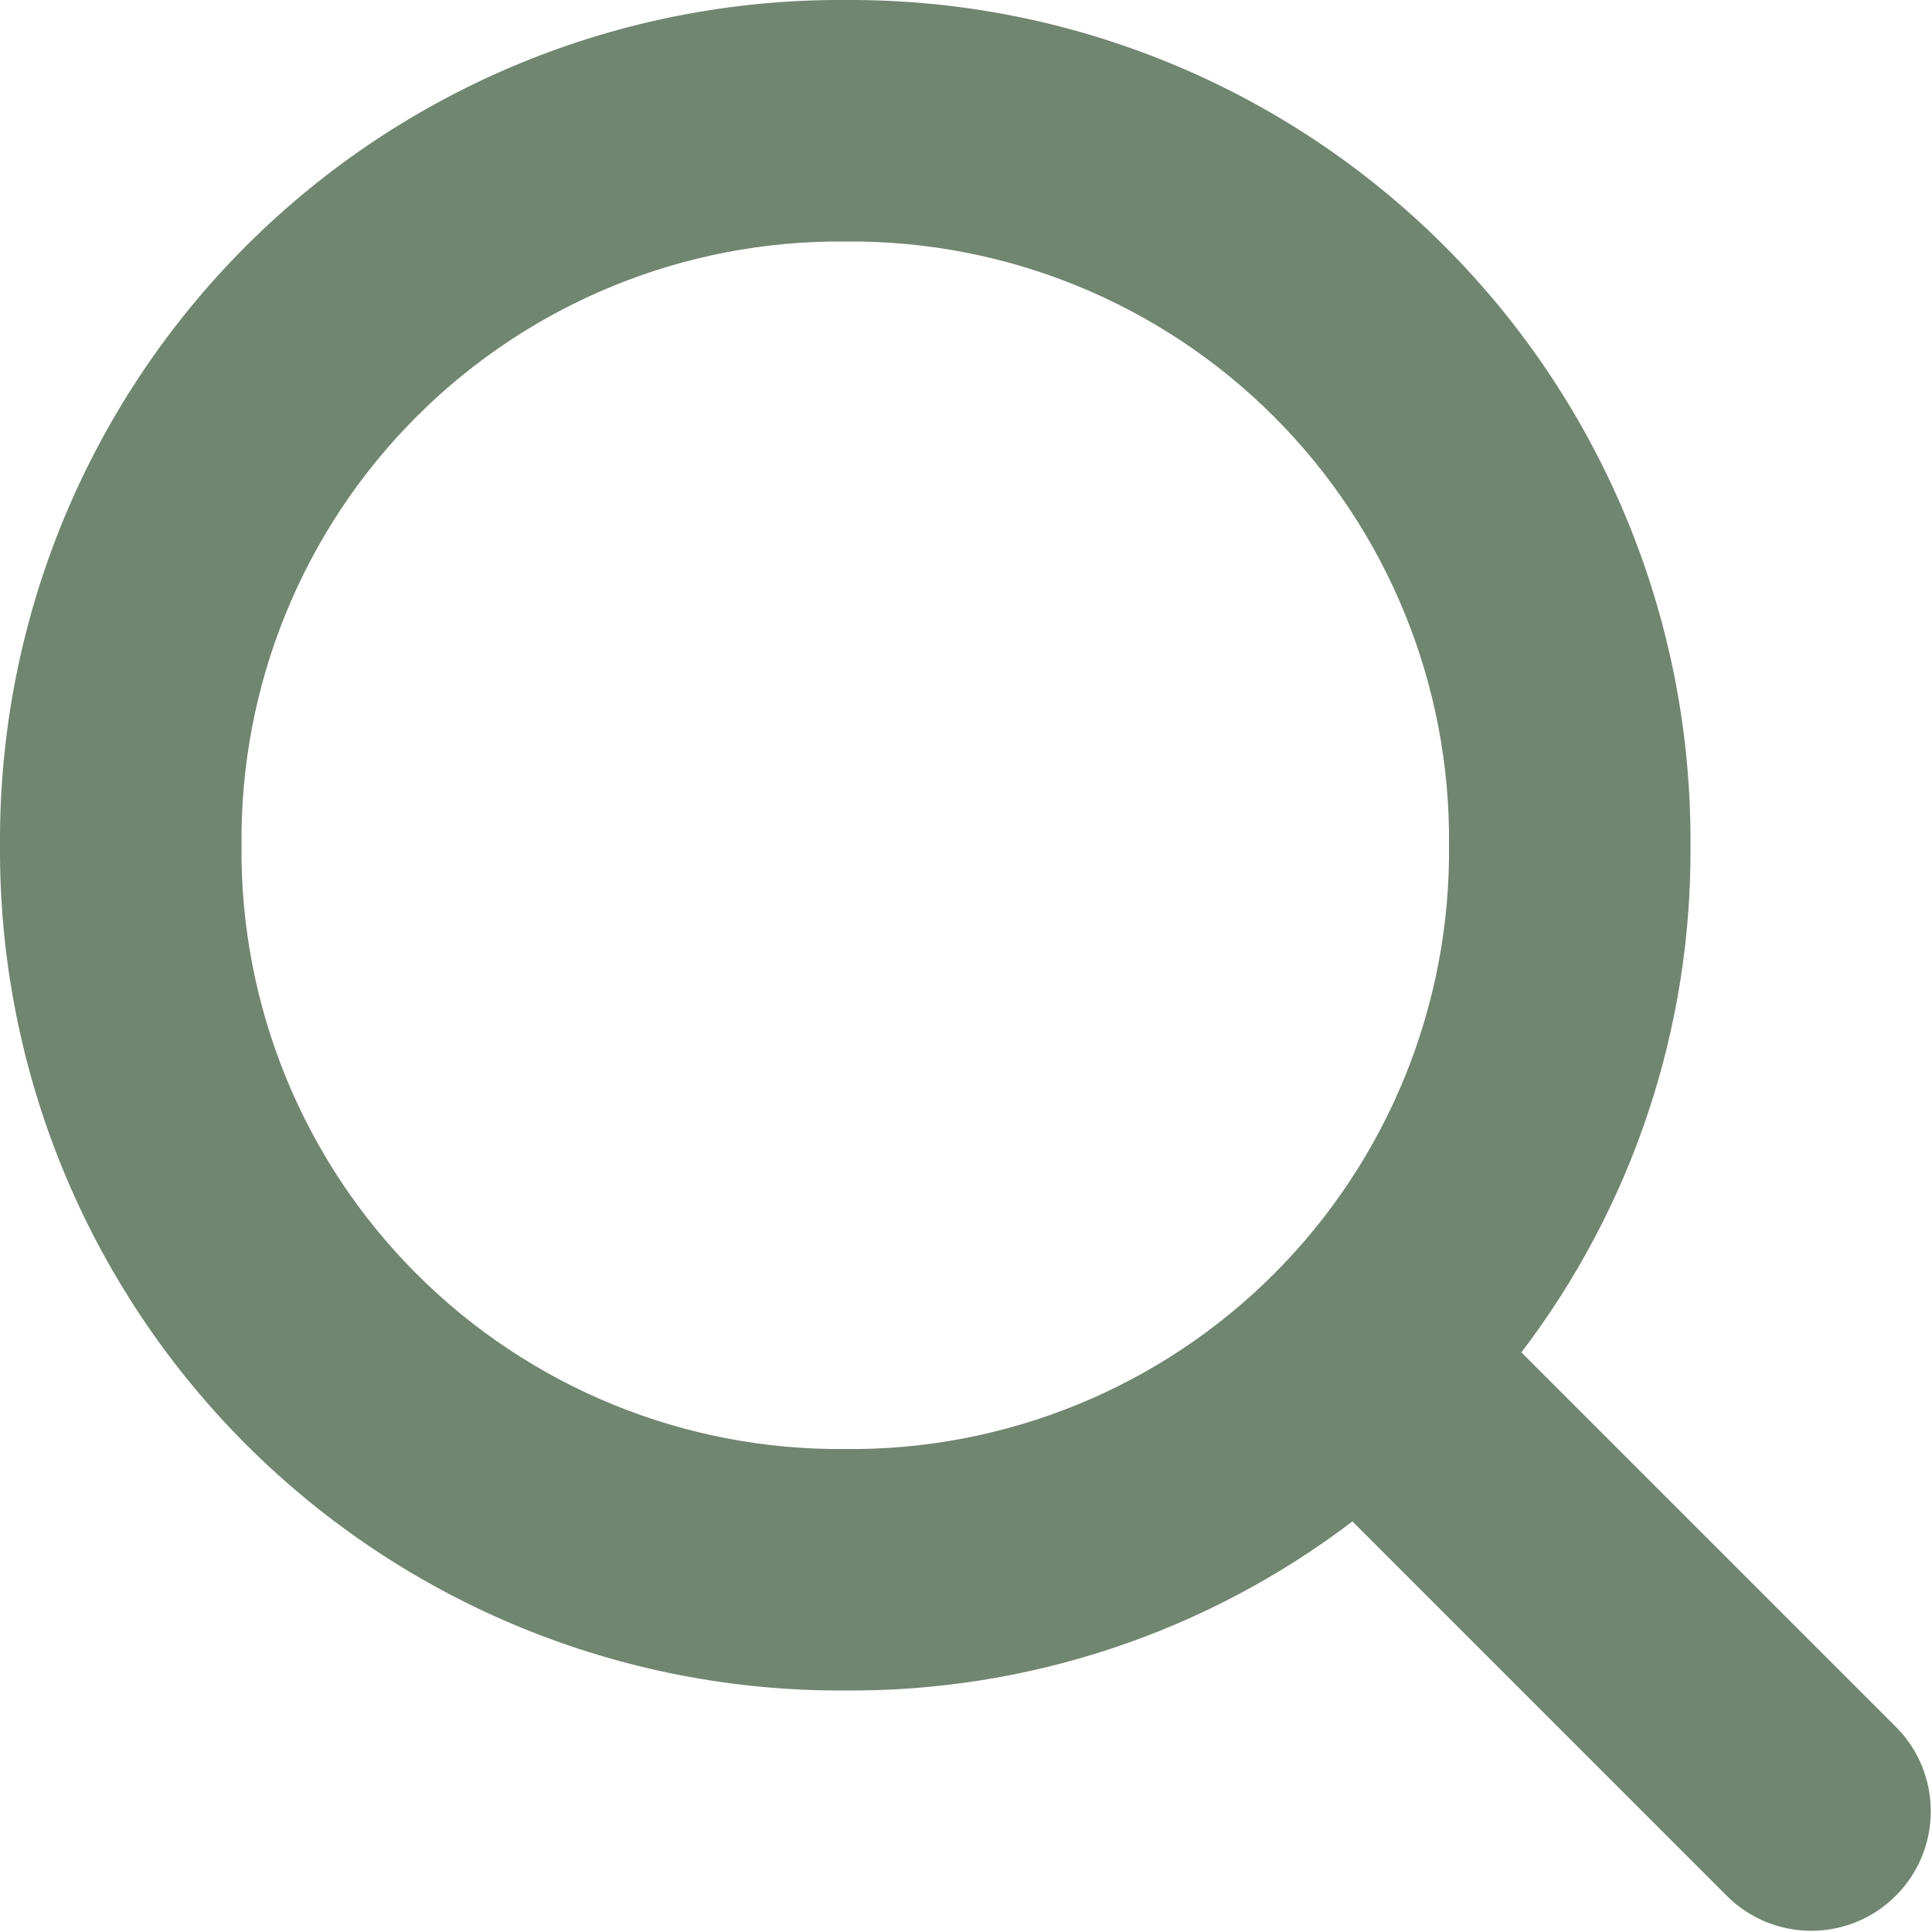
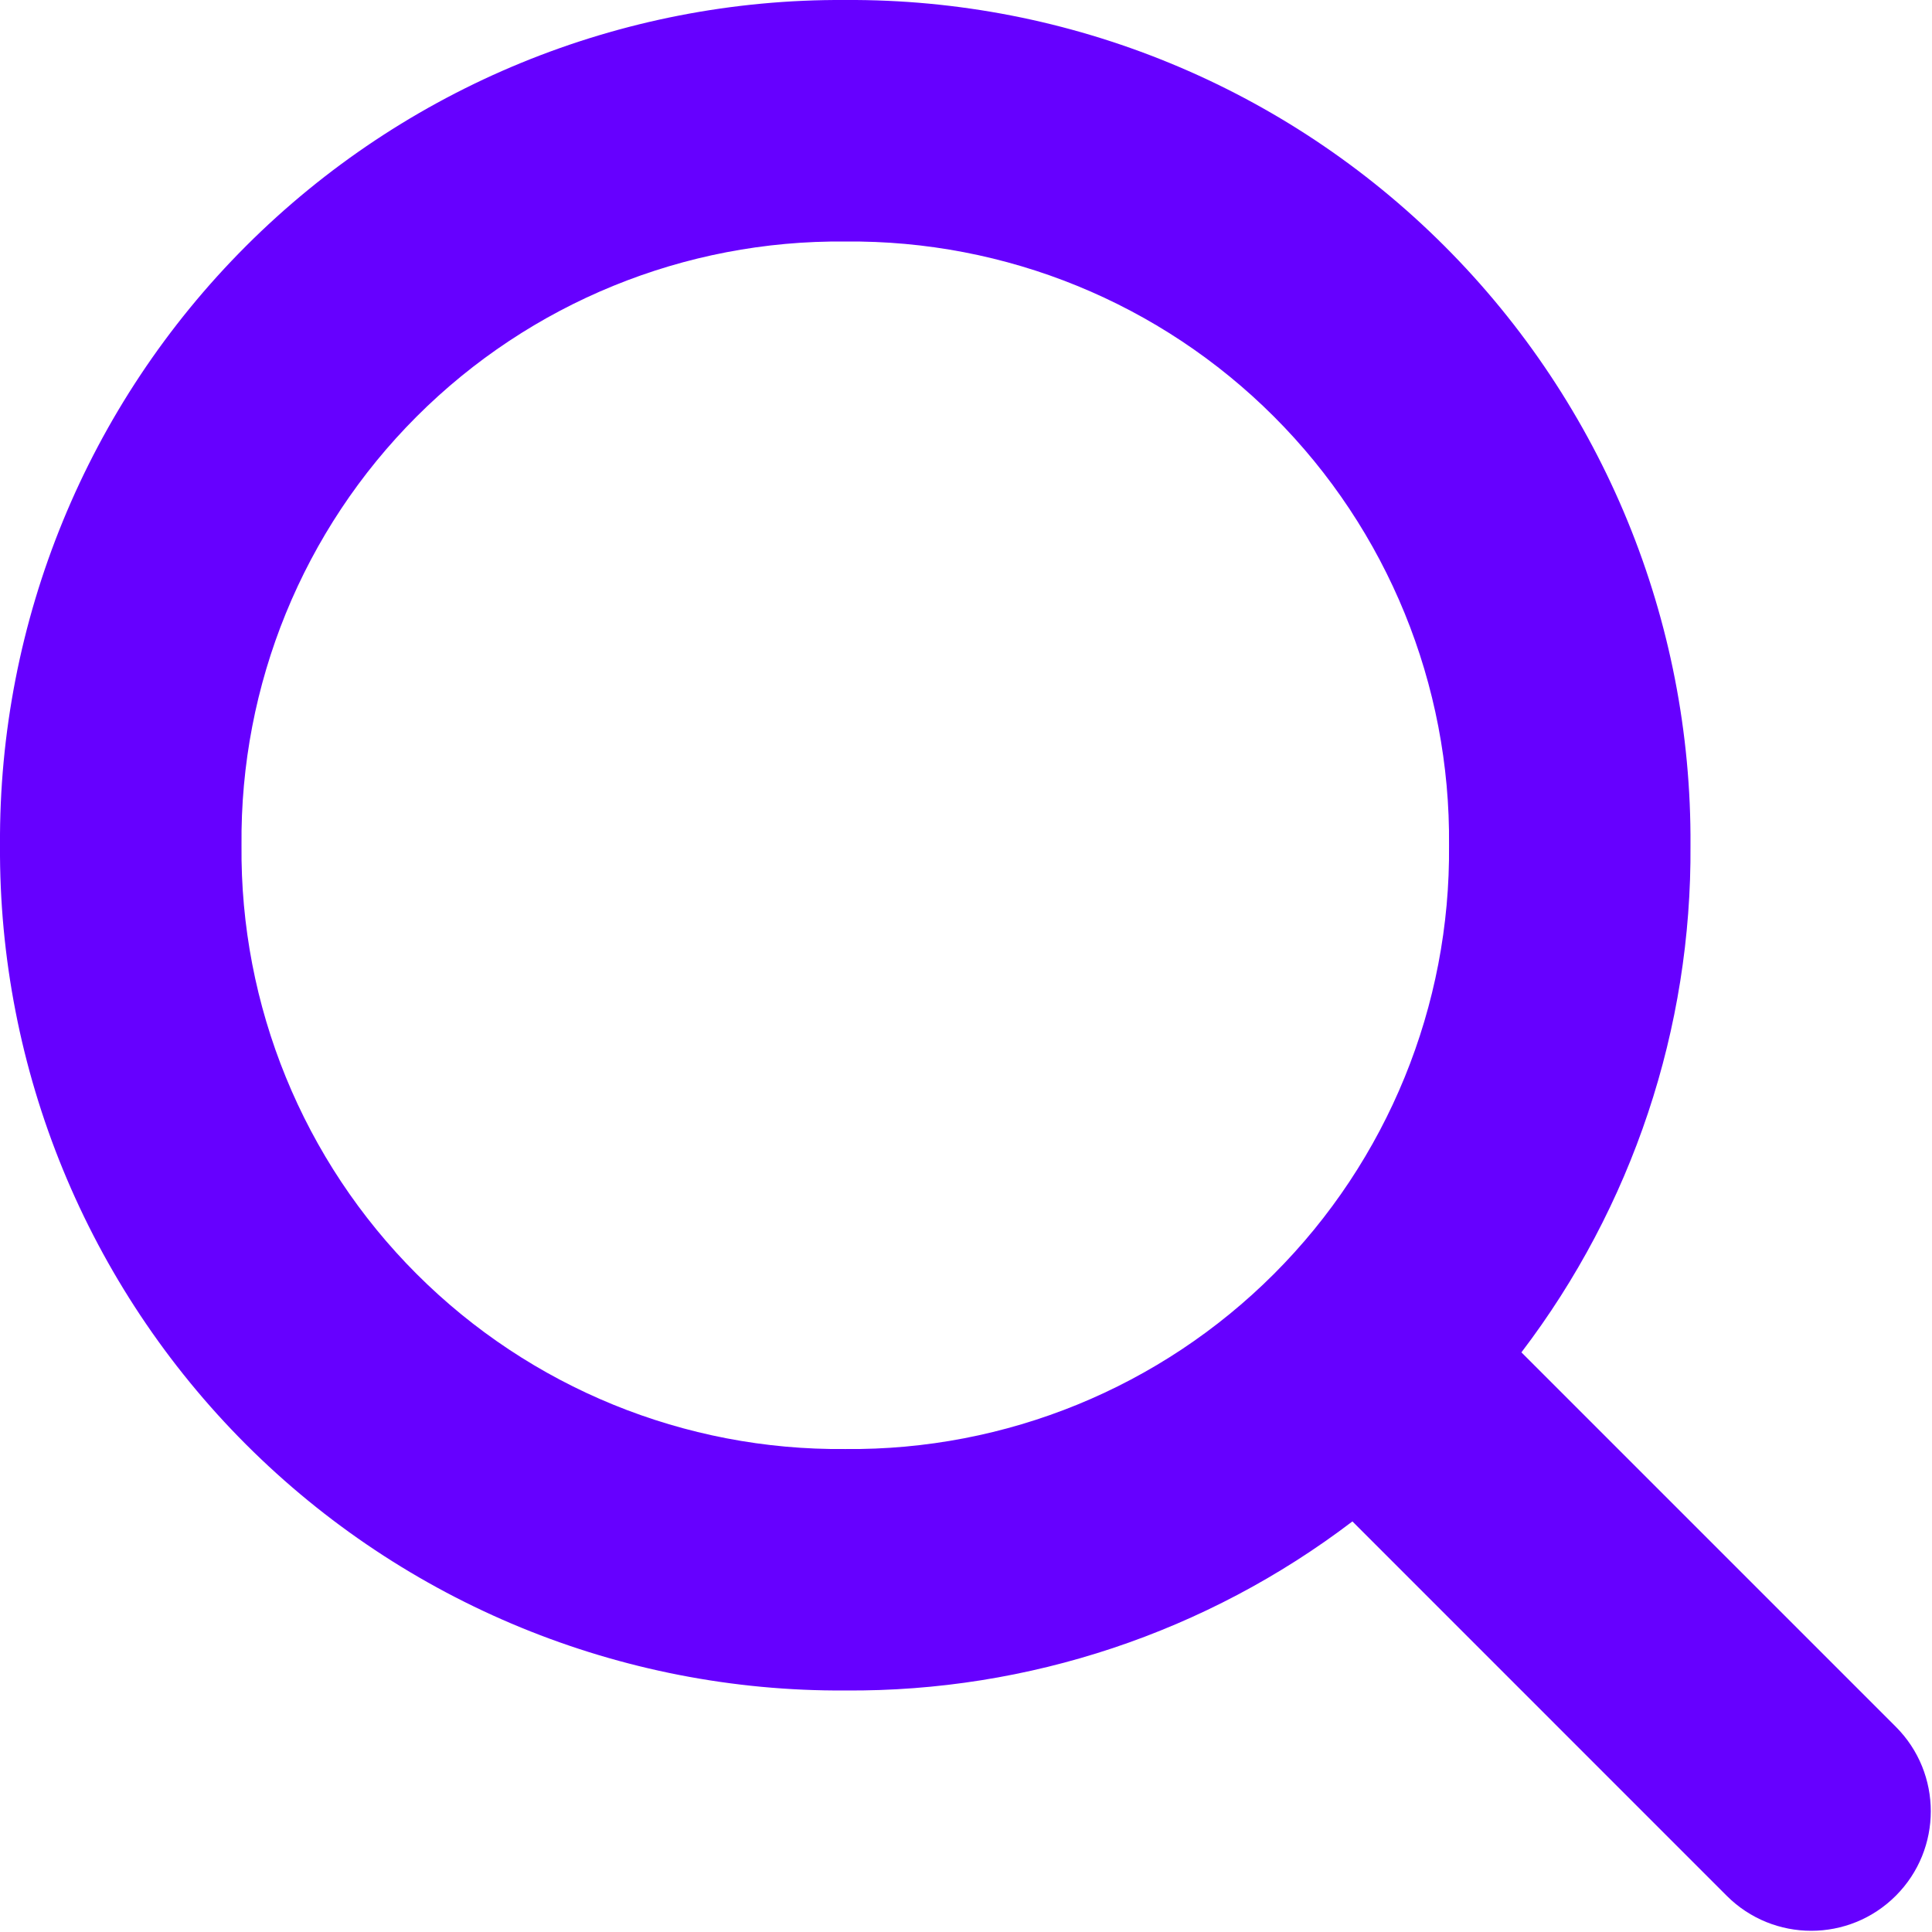
<svg xmlns="http://www.w3.org/2000/svg" width="35.094" height="35.094">
-   <path d="M4.387 15.354A10.86 10.86 0 0115.354 4.387a10.86 10.86 0 0110.967 10.967 10.86 10.86 0 01-10.967 10.967A10.86 10.86 0 014.387 15.354zm26.978 19.082a2.171 2.171 0 003.071-3.071l-6.8-6.8a15.018 15.018 0 003.071-9.212A15.259 15.259 0 0015.354 0 15.259 15.259 0 000 15.354a15.259 15.259 0 0015.354 15.353 15.018 15.018 0 009.212-3.071z" fill="#708670" />
+   <path d="M4.387 15.354A10.86 10.86 0 0115.354 4.387a10.86 10.86 0 0110.967 10.967 10.86 10.86 0 01-10.967 10.967A10.86 10.86 0 014.387 15.354zm26.978 19.082a2.171 2.171 0 003.071-3.071l-6.8-6.8a15.018 15.018 0 003.071-9.212A15.259 15.259 0 0015.354 0 15.259 15.259 0 000 15.354a15.259 15.259 0 0015.354 15.353 15.018 15.018 0 009.212-3.071z" fill="#6600ff" />
</svg>
